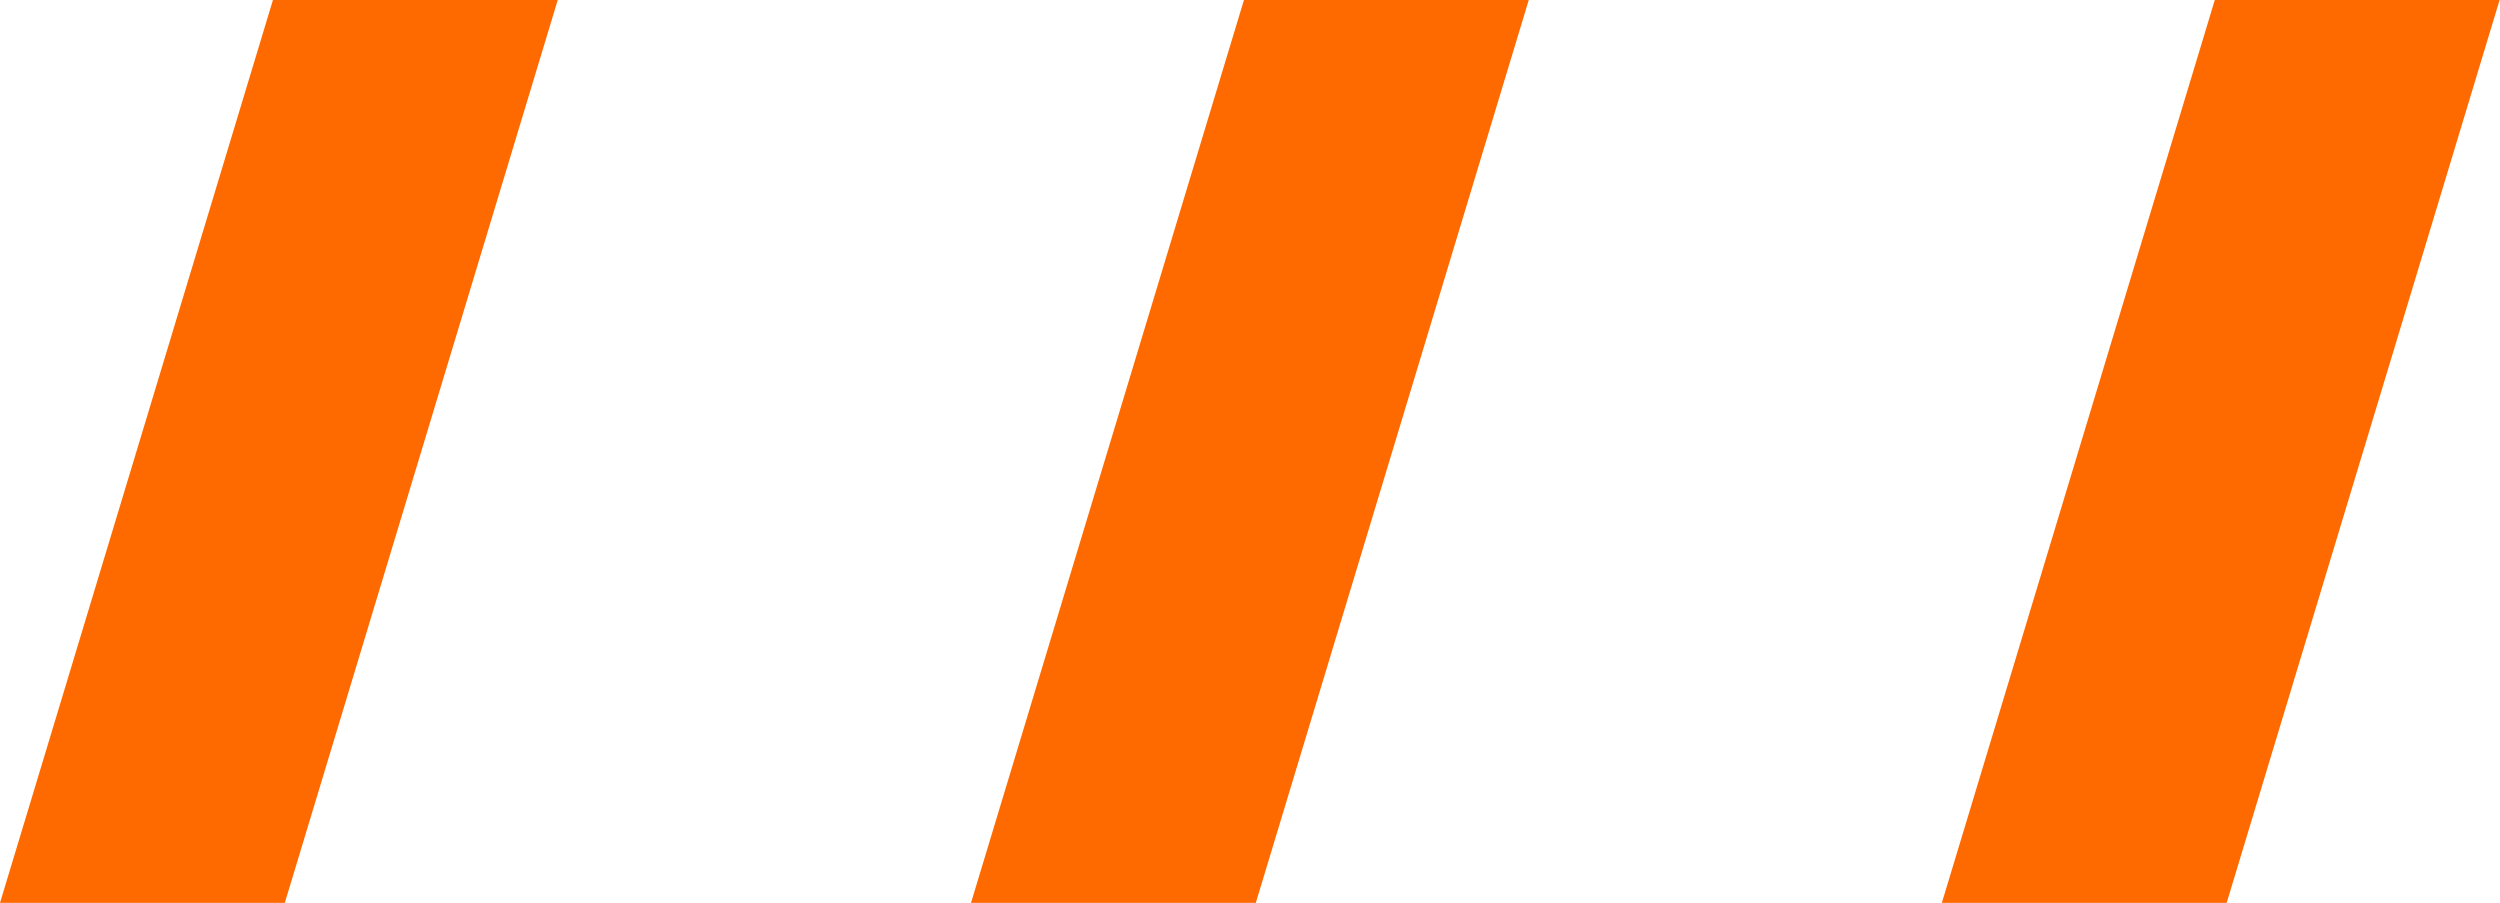
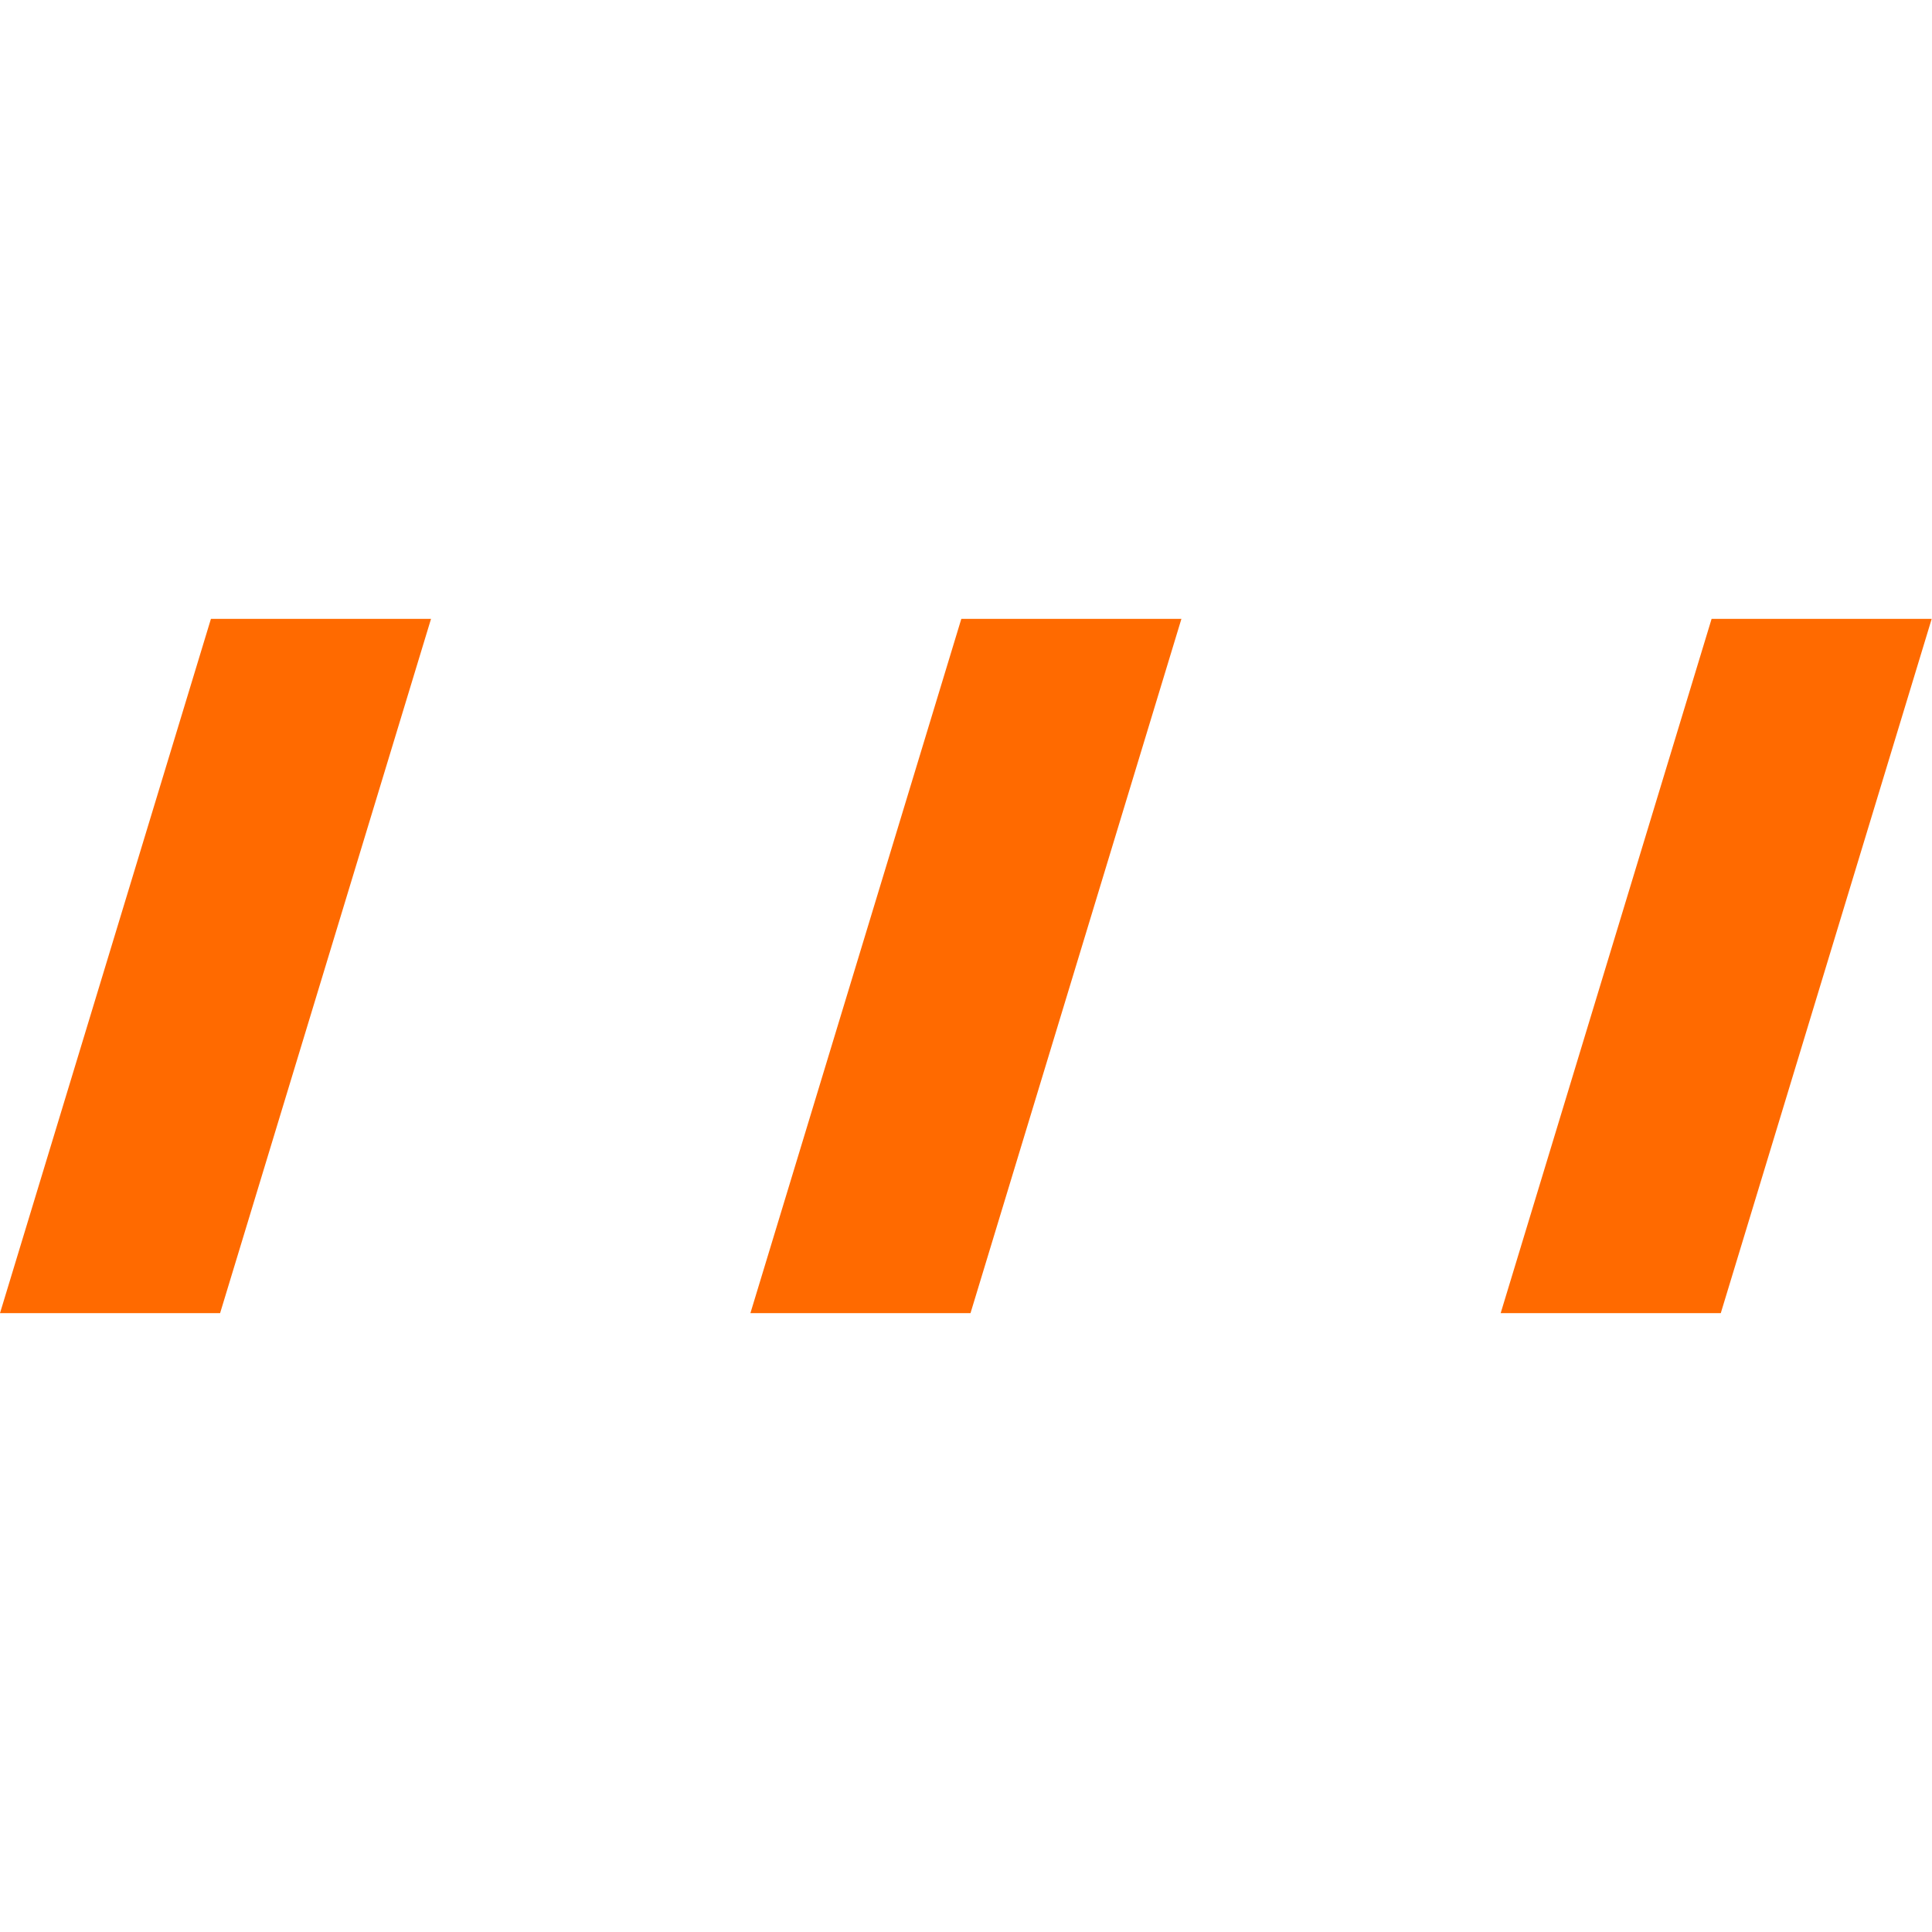
- <svg xmlns="http://www.w3.org/2000/svg" width="2769" height="1000" viewBox="0 0 2769 1000" fill="none">
-   <path d="M302.309 0H617.762L315.453 1000H0L302.309 0Z" fill="#FF6A00" />
-   <path d="M1377.8 0H1693.25L1390.94 1000H1075.49L1377.8 0Z" fill="#FF6A00" />
-   <path d="M2453.11 0H2768.56L2466.26 1000H2150.8L2453.11 0Z" fill="#FF6A00" />
+ <svg xmlns="http://www.w3.org/2000/svg" viewBox="0 0 128 128">
+   <path fill="#ff6a00" d="M13.975 41h14.582L14.582 87H0zm49.715 0h14.582L64.298 87H49.716zm49.708 0h14.582l-13.974 46H99.423z" />
</svg>
